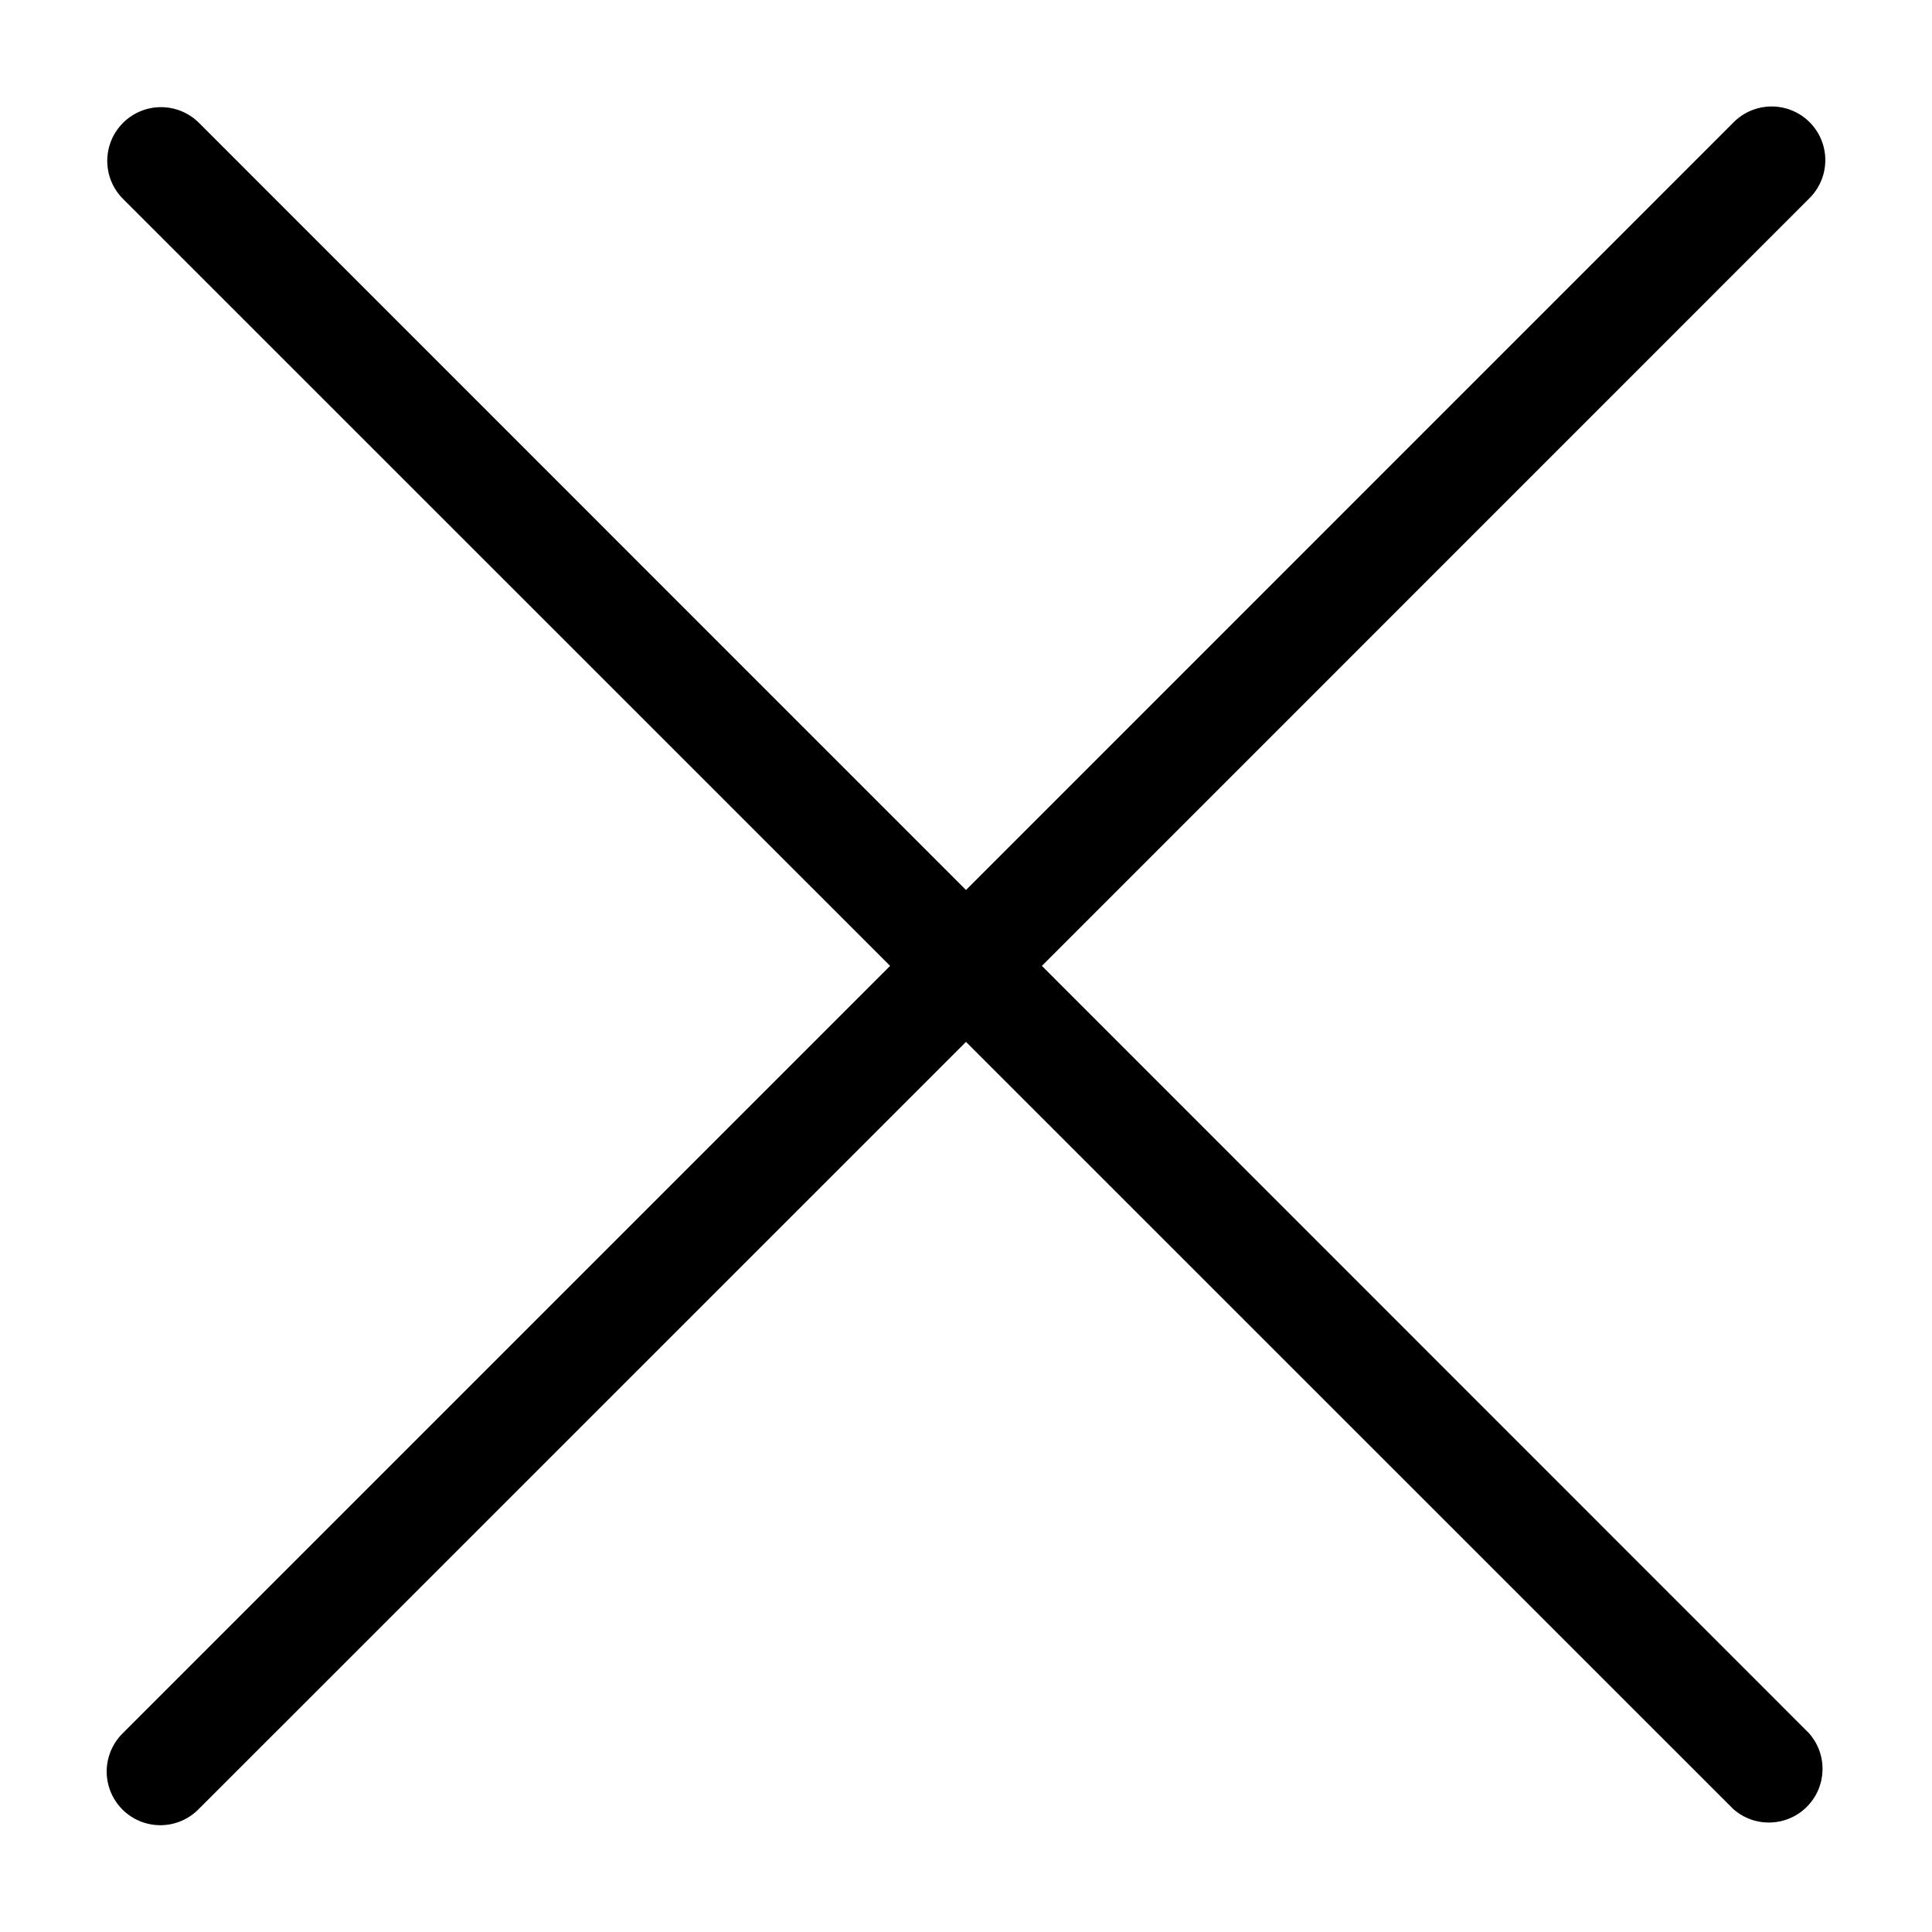
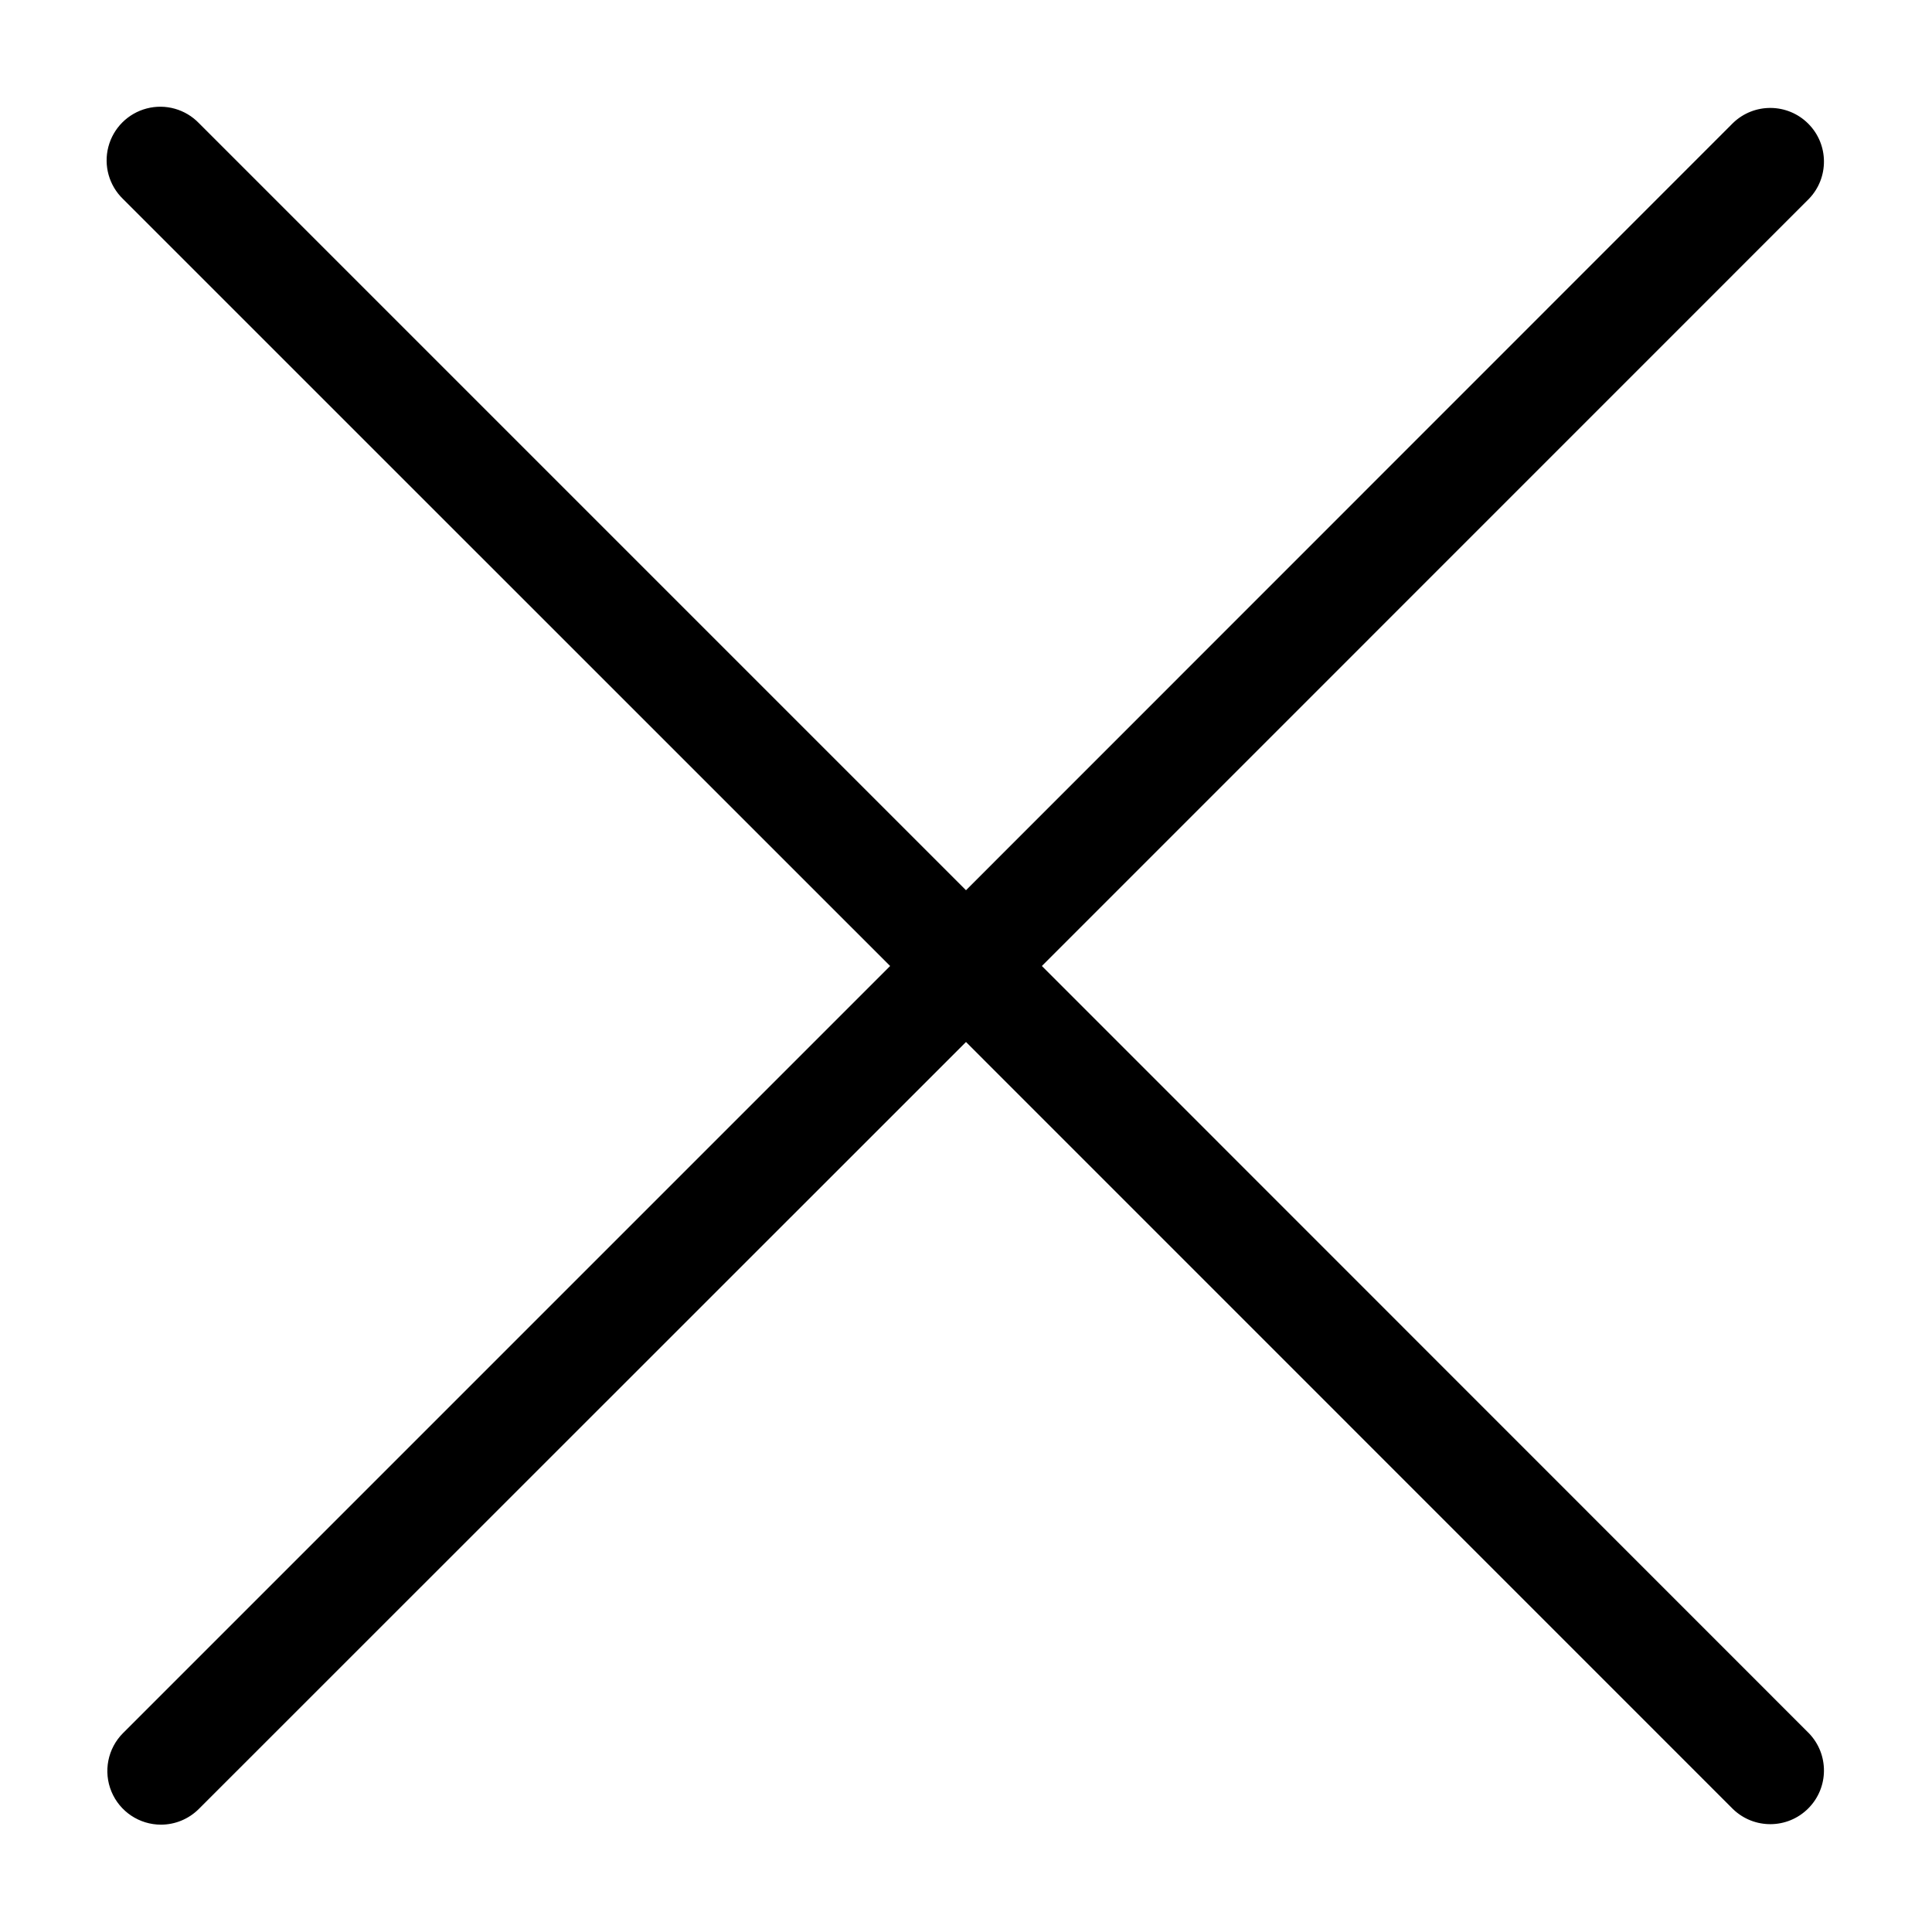
<svg xmlns="http://www.w3.org/2000/svg" viewBox="0 0 18 18">
-   <path fill="currentColor" d="M87.707,68l7.146-7.147a.5.5,0,1,0-.706-.708L87,67.293l-7.146-7.147a.5.5,0,0,0-.708.708L86.293,68l-7.147,7.147a.5.5,0,1,0,.708.706L87,68.708l7.147,7.146a.5.5,0,0,0,.706-.706Z" transform="translate(-78 -59.001)" />
+   <path fill="currentColor" d="M142.707,54l7.146-7.147a.5.5,0,0,0-.707-.707L142,53.294l-7.147-7.147a.5.5,0,1,0-.707.707L141.293,54l-7.147,7.147A.5.5,0,0,0,134.5,62a.5.5,0,0,0,.353-.147L142,54.708l7.146,7.147a.5.5,0,0,0,.707-.707Z" transform="translate(-133 -45)" />
</svg>
